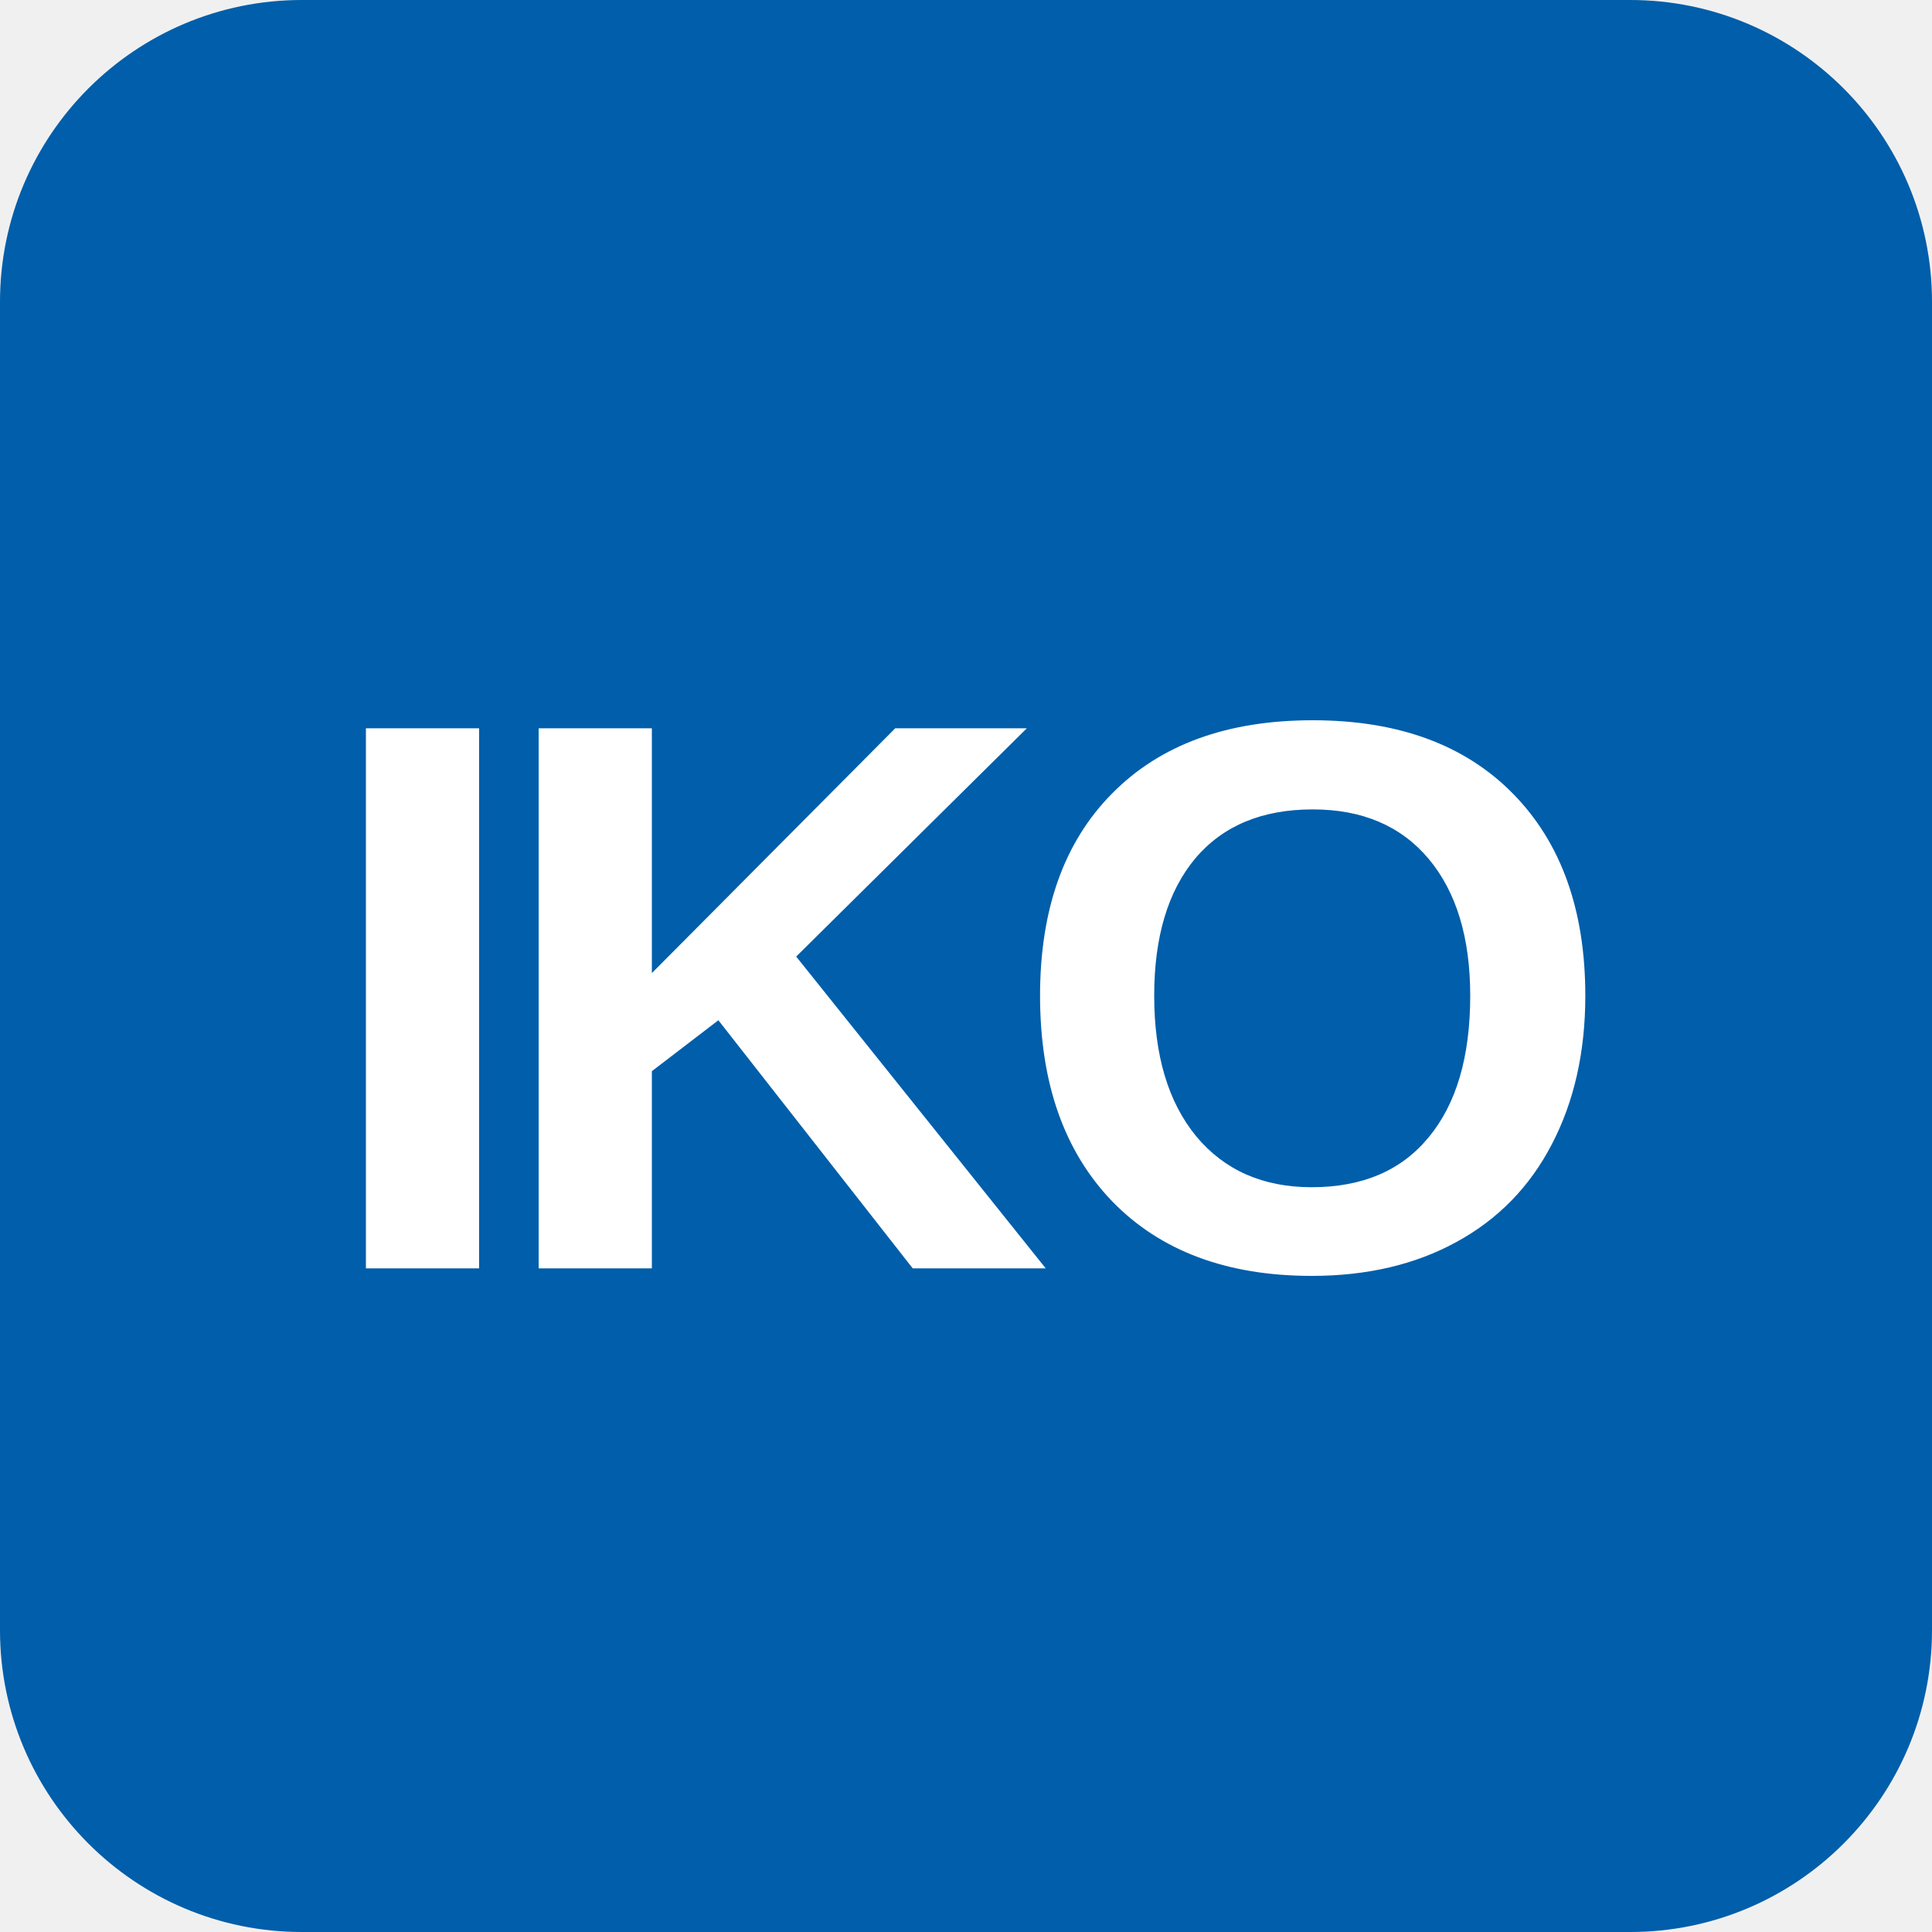
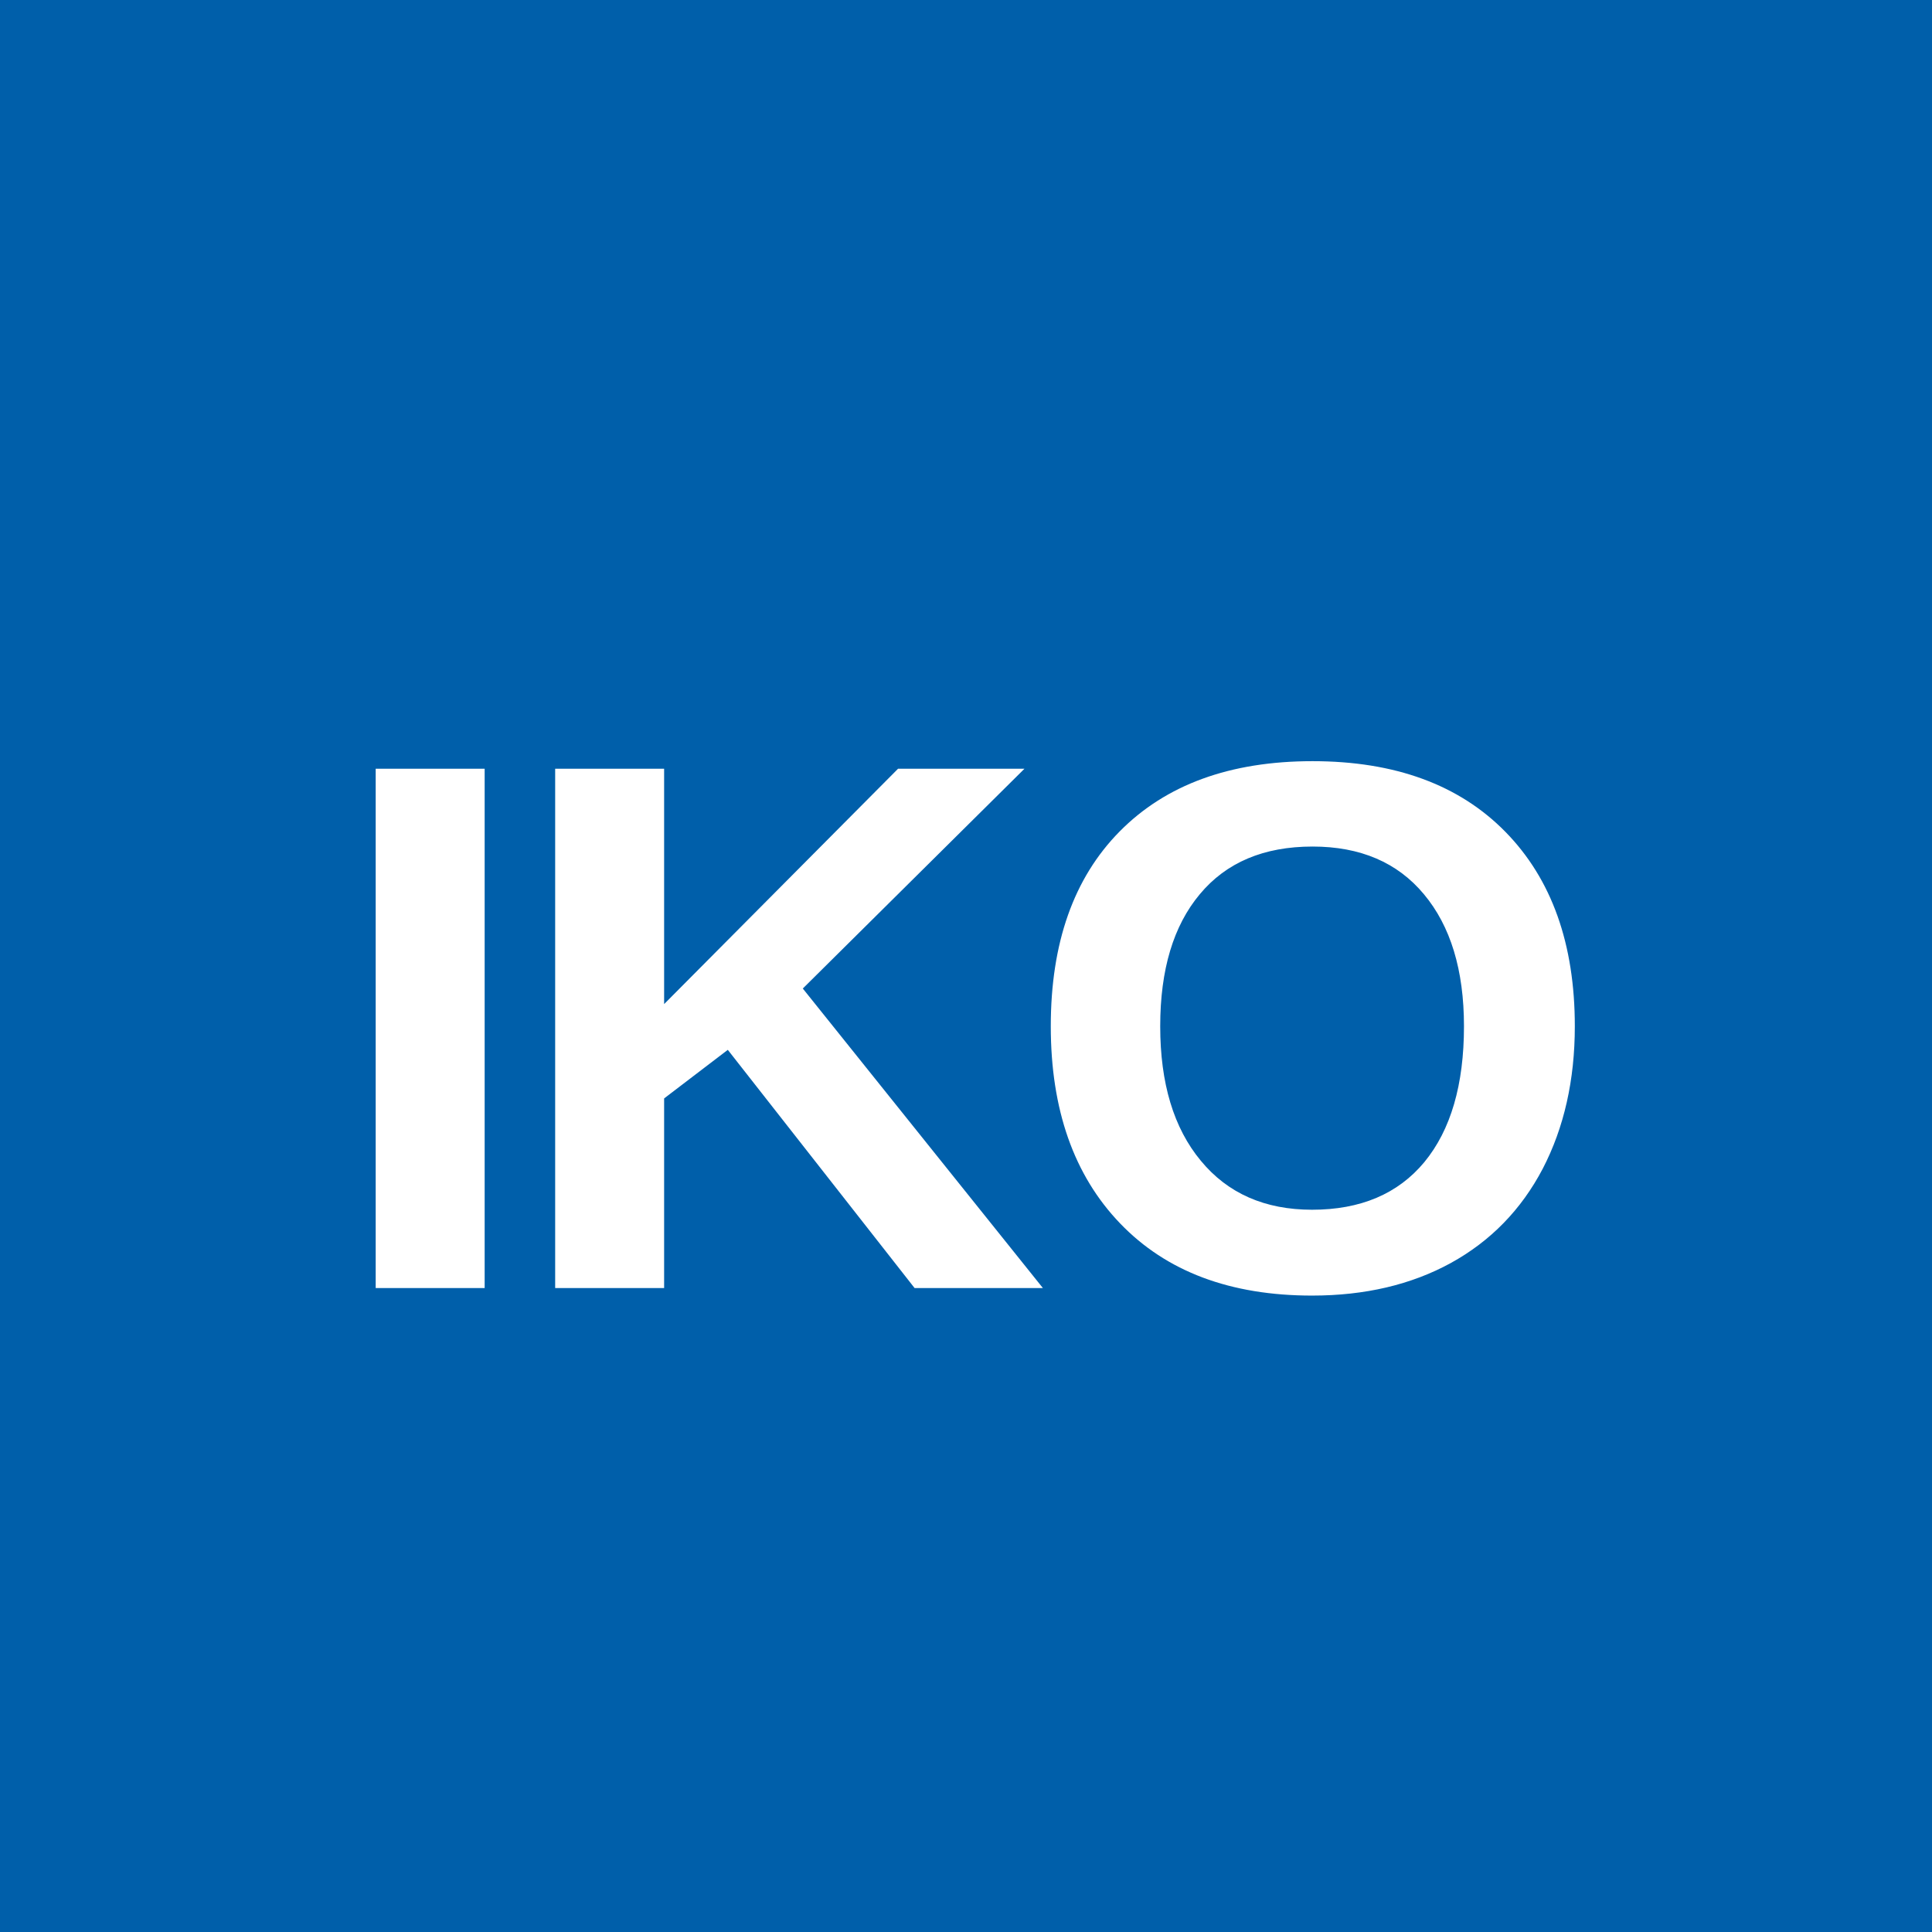
<svg xmlns="http://www.w3.org/2000/svg" viewBox="0 0 64 64">
-   <rect width="64" height="64" rx="10" fill="#005EAA" />
-   <text x="32" y="33" fill="#fff" font-family="Figtree, Arial, sans-serif" font-size="26" font-weight="900" letter-spacing="-1.5" text-anchor="middle" dominant-baseline="central">IKO</text>
+   <rect width="64" height="64" fill="#005FAA" />
+   <text x="32" y="34" fill="#fff" font-family="Arial, Helvetica, sans-serif" font-size="25" font-weight="700" letter-spacing="-1" text-anchor="middle" dominant-baseline="central">IKO</text>
</svg>
